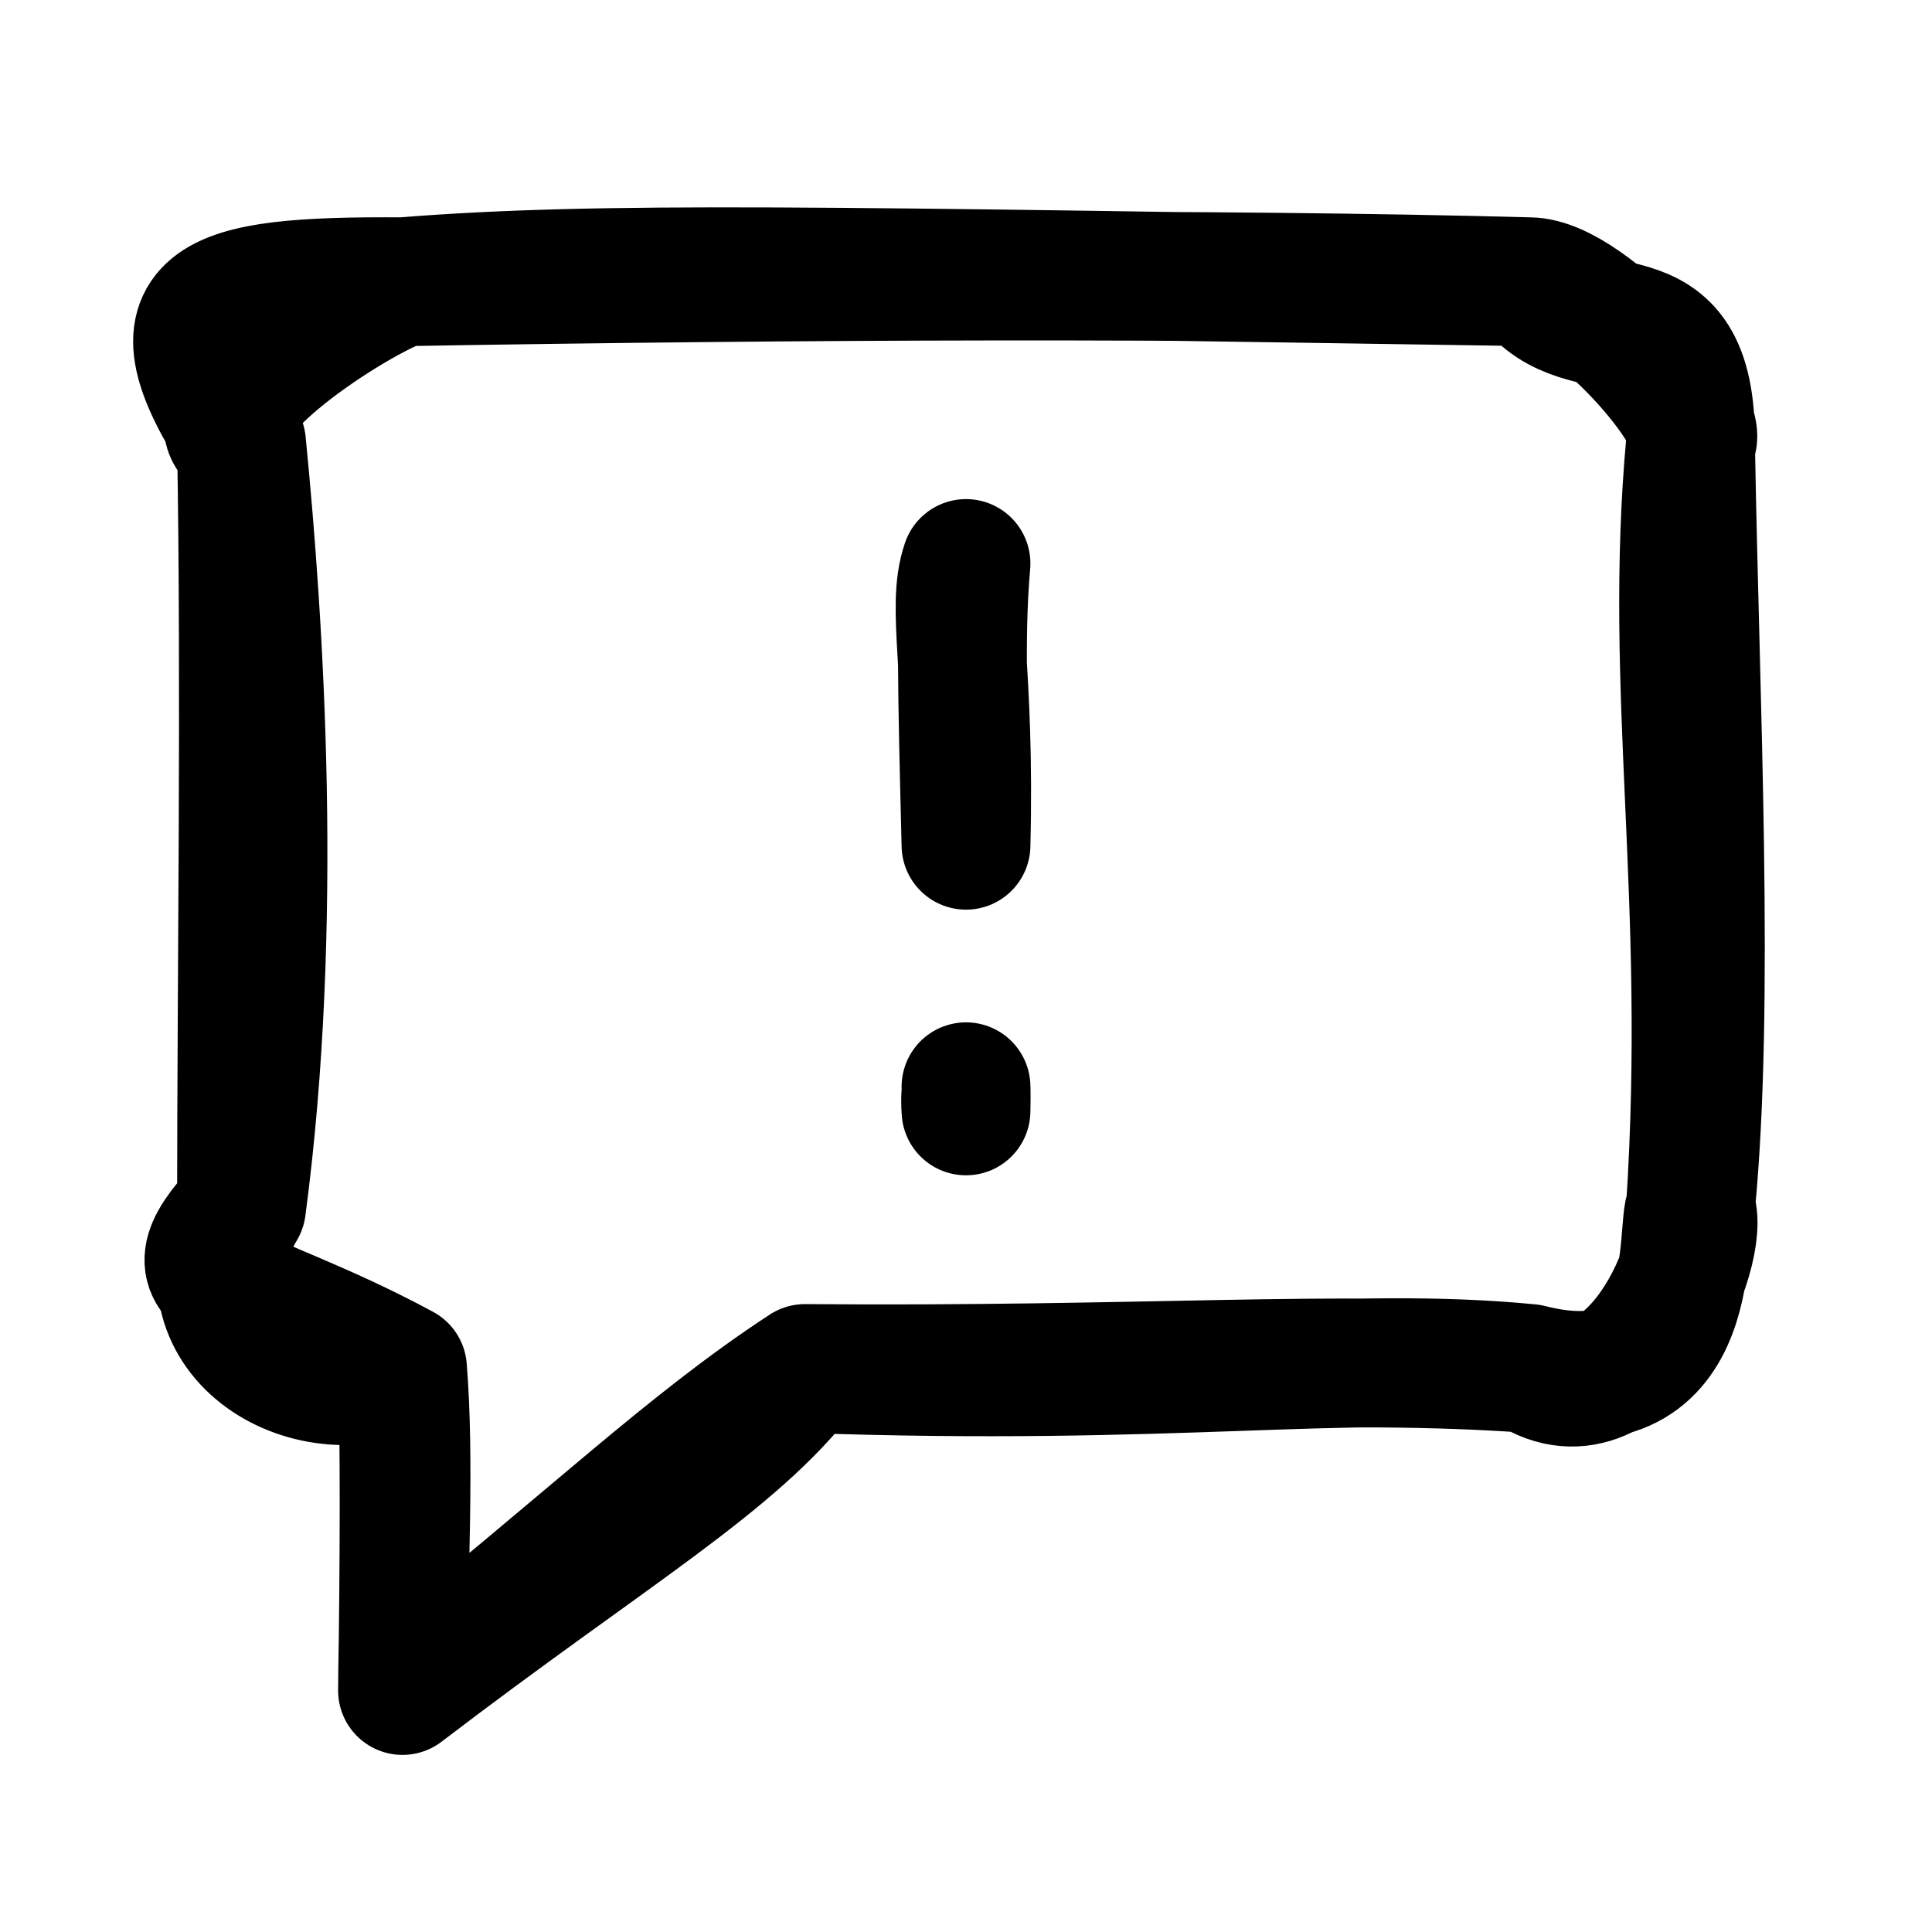
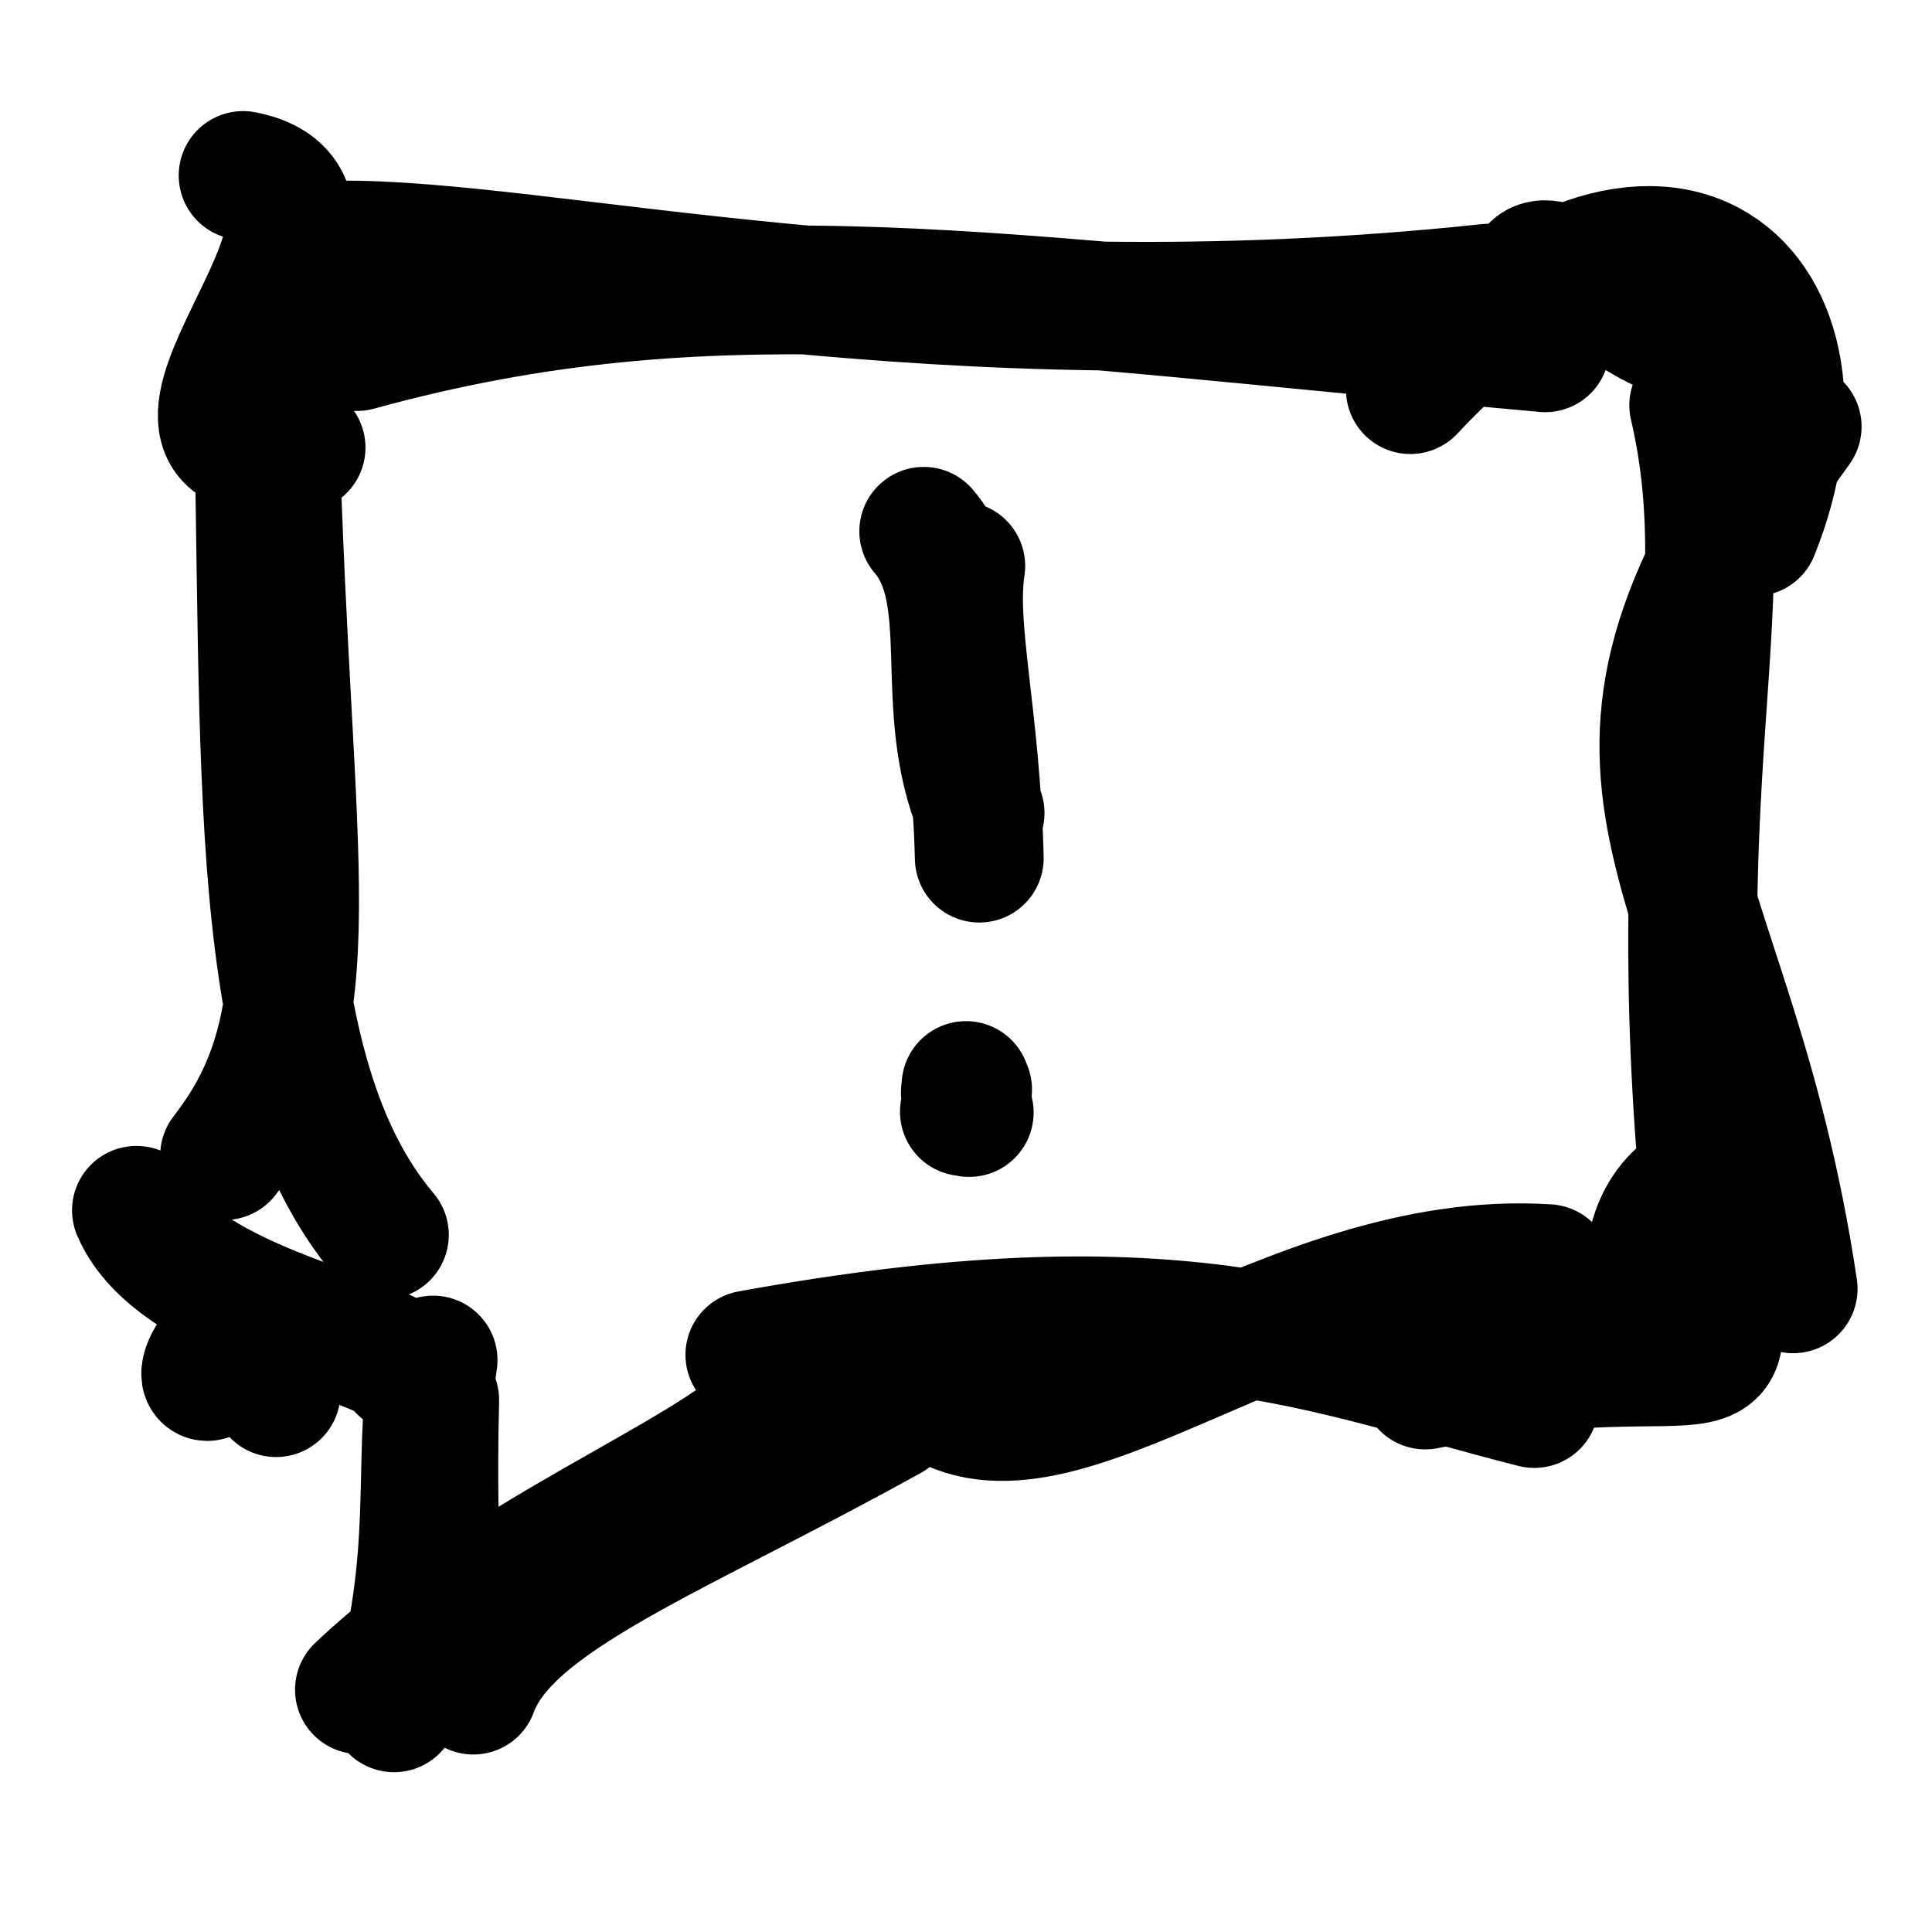
- <svg xmlns="http://www.w3.org/2000/svg" width="24" height="24" viewBox="0 0 24 24" fill="none" stroke="currentColor" stroke-width="1.6" stroke-linecap="round" stroke-linejoin="round" role="img">
-   <path d="M5 3.5 C7.474 3.303, 10.178 3.369, 19 3.5 M5 3.5 C9.941 3.416, 15.095 3.395, 19 3.5 M19 3.5 C19.679 4.433, 21.019 3.465, 21 5.5 M19 3.5 C19.754 3.506, 21.259 5.261, 21 5.5 M21 5.5 C20.716 8.589, 21.251 11.127, 21 15 M21 5.5 C21.056 8.769, 21.246 12.478, 21 15 M21 15 C21.225 15.486, 20.249 17.809, 19 17 M21 15 C20.858 15.22, 21.196 17.559, 19 17 M19 17 C16.61 16.828, 14.2 17.035, 10 17 M19 17 C16.695 16.775, 14.594 17.163, 10 17 M10 17 C9.129 18.156, 7.571 19.036, 5 21 M10 17 C8.549 17.947, 7.331 19.142, 5 21 M5 21 C5.025 19.373, 5.028 17.895, 5 17 M5 21 C5.011 19.54, 5.093 18.156, 5 17 M5 17 C3.744 17.56, 2.113 16.491, 3 15 M5 17 C2.95 15.895, 1.989 16.078, 3 15 M3 15 C3.469 11.481, 3.222 7.747, 3 5.5 M3 15 C3.002 11.915, 3.053 8.626, 3 5.5 M3 5.5 C2.246 5.144, 4.242 3.786, 5 3.5 M3 5.5 C1.833 3.72, 2.553 3.483, 5 3.5 M5 3.5 C5 3.5, 5 3.5, 5 3.5 M5 3.5 C5 3.5, 5 3.5, 5 3.5" />
-   <path d="M12 7 C11.809 7.555, 12.056 8.291, 12 10.5 M12 7 C11.933 7.78, 11.95 8.483, 12 10.5" />
-   <path d="M12 13.5 C12.007 13.572, 11.986 13.604, 12 13.8 M12 13.5 C12.004 13.59, 12.002 13.682, 12 13.8" />
+ <svg xmlns="http://www.w3.org/2000/svg" width="24" height="24" viewBox="0 0 48 48" fill="none" stroke="currentColor" stroke-width="3.2" stroke-linecap="round" stroke-linejoin="round" role="img">
+   <path d="M8.38 6.09 C13.5 6.02, 23.18 8.63, 36.98 7.16 M8.87 8.61 C17.75 6.17, 24.55 7.39, 38.39 8.64 M38 7 C38.21 5.11, 42.52 10.34, 42.67 7.46 M35.04 9.68 C41.45 2.81, 45.96 7.34, 43.59 13.21 M44.65 10.6 C38.16 19.55, 42.93 21.11, 44.55 32.02 M42.08 10.07 C43.3 15.27, 41.18 19.23, 42.51 31.25 M42 30 C43.51 35.77, 43.07 32.81, 35.41 34.41 M43.89 28.92 C39.52 29.29, 41.67 33.33, 40.59 32.93 M38.45 31.52 C31.89 31.09, 26.26 36.95, 23.17 34.66 M38.12 34.87 C32.68 33.49, 29.15 31.75, 18.63 33.66 M22.11 35.19 C16.78 38.15, 12.6 39.67, 11.76 41.99 M19.17 35.08 C17.47 36.77, 12.47 38.62, 8.93 41.98 M10.15 40.81 C11.09 39.44, 10.69 39.22, 10.8 34.78 M9.79 42.43 C10.9 38.66, 10.36 36.48, 10.76 33.79 M10 34 C9.87 33.3, 4.41 32.49, 3.39 30.07 M6.86 34.6 C5.42 31.36, 4.37 36.03, 5.77 33.3 M9.55 30.68 C6.12 26.63, 6.66 18.98, 6.39 8.92 M5.58 28.71 C8.25 25.28, 7.13 21.76, 6.83 10.64 M6 11 C7.33 5.81, 6.56 8.41, 8.19 8.46 M7.48 11.12 C2.07 11.85, 10.02 5.13, 6.04 4.36 M10 7 C10 7, 10 7, 10 7 M10 7 C10 7, 10 7, 10 7" />
+   <path d="M22.95 13.2 C24.32 14.8, 23.22 17.5, 24.35 20.2 M23.87 14.06 C23.63 15.64, 24.24 17.76, 24.33 21.32" />
+   <path d="M24.04 27.07 C23.93 27.03, 24 27.31, 24.08 27.64 M24 26.97 C24.04 27.24, 23.99 27.4, 23.96 27.62" />
</svg>
